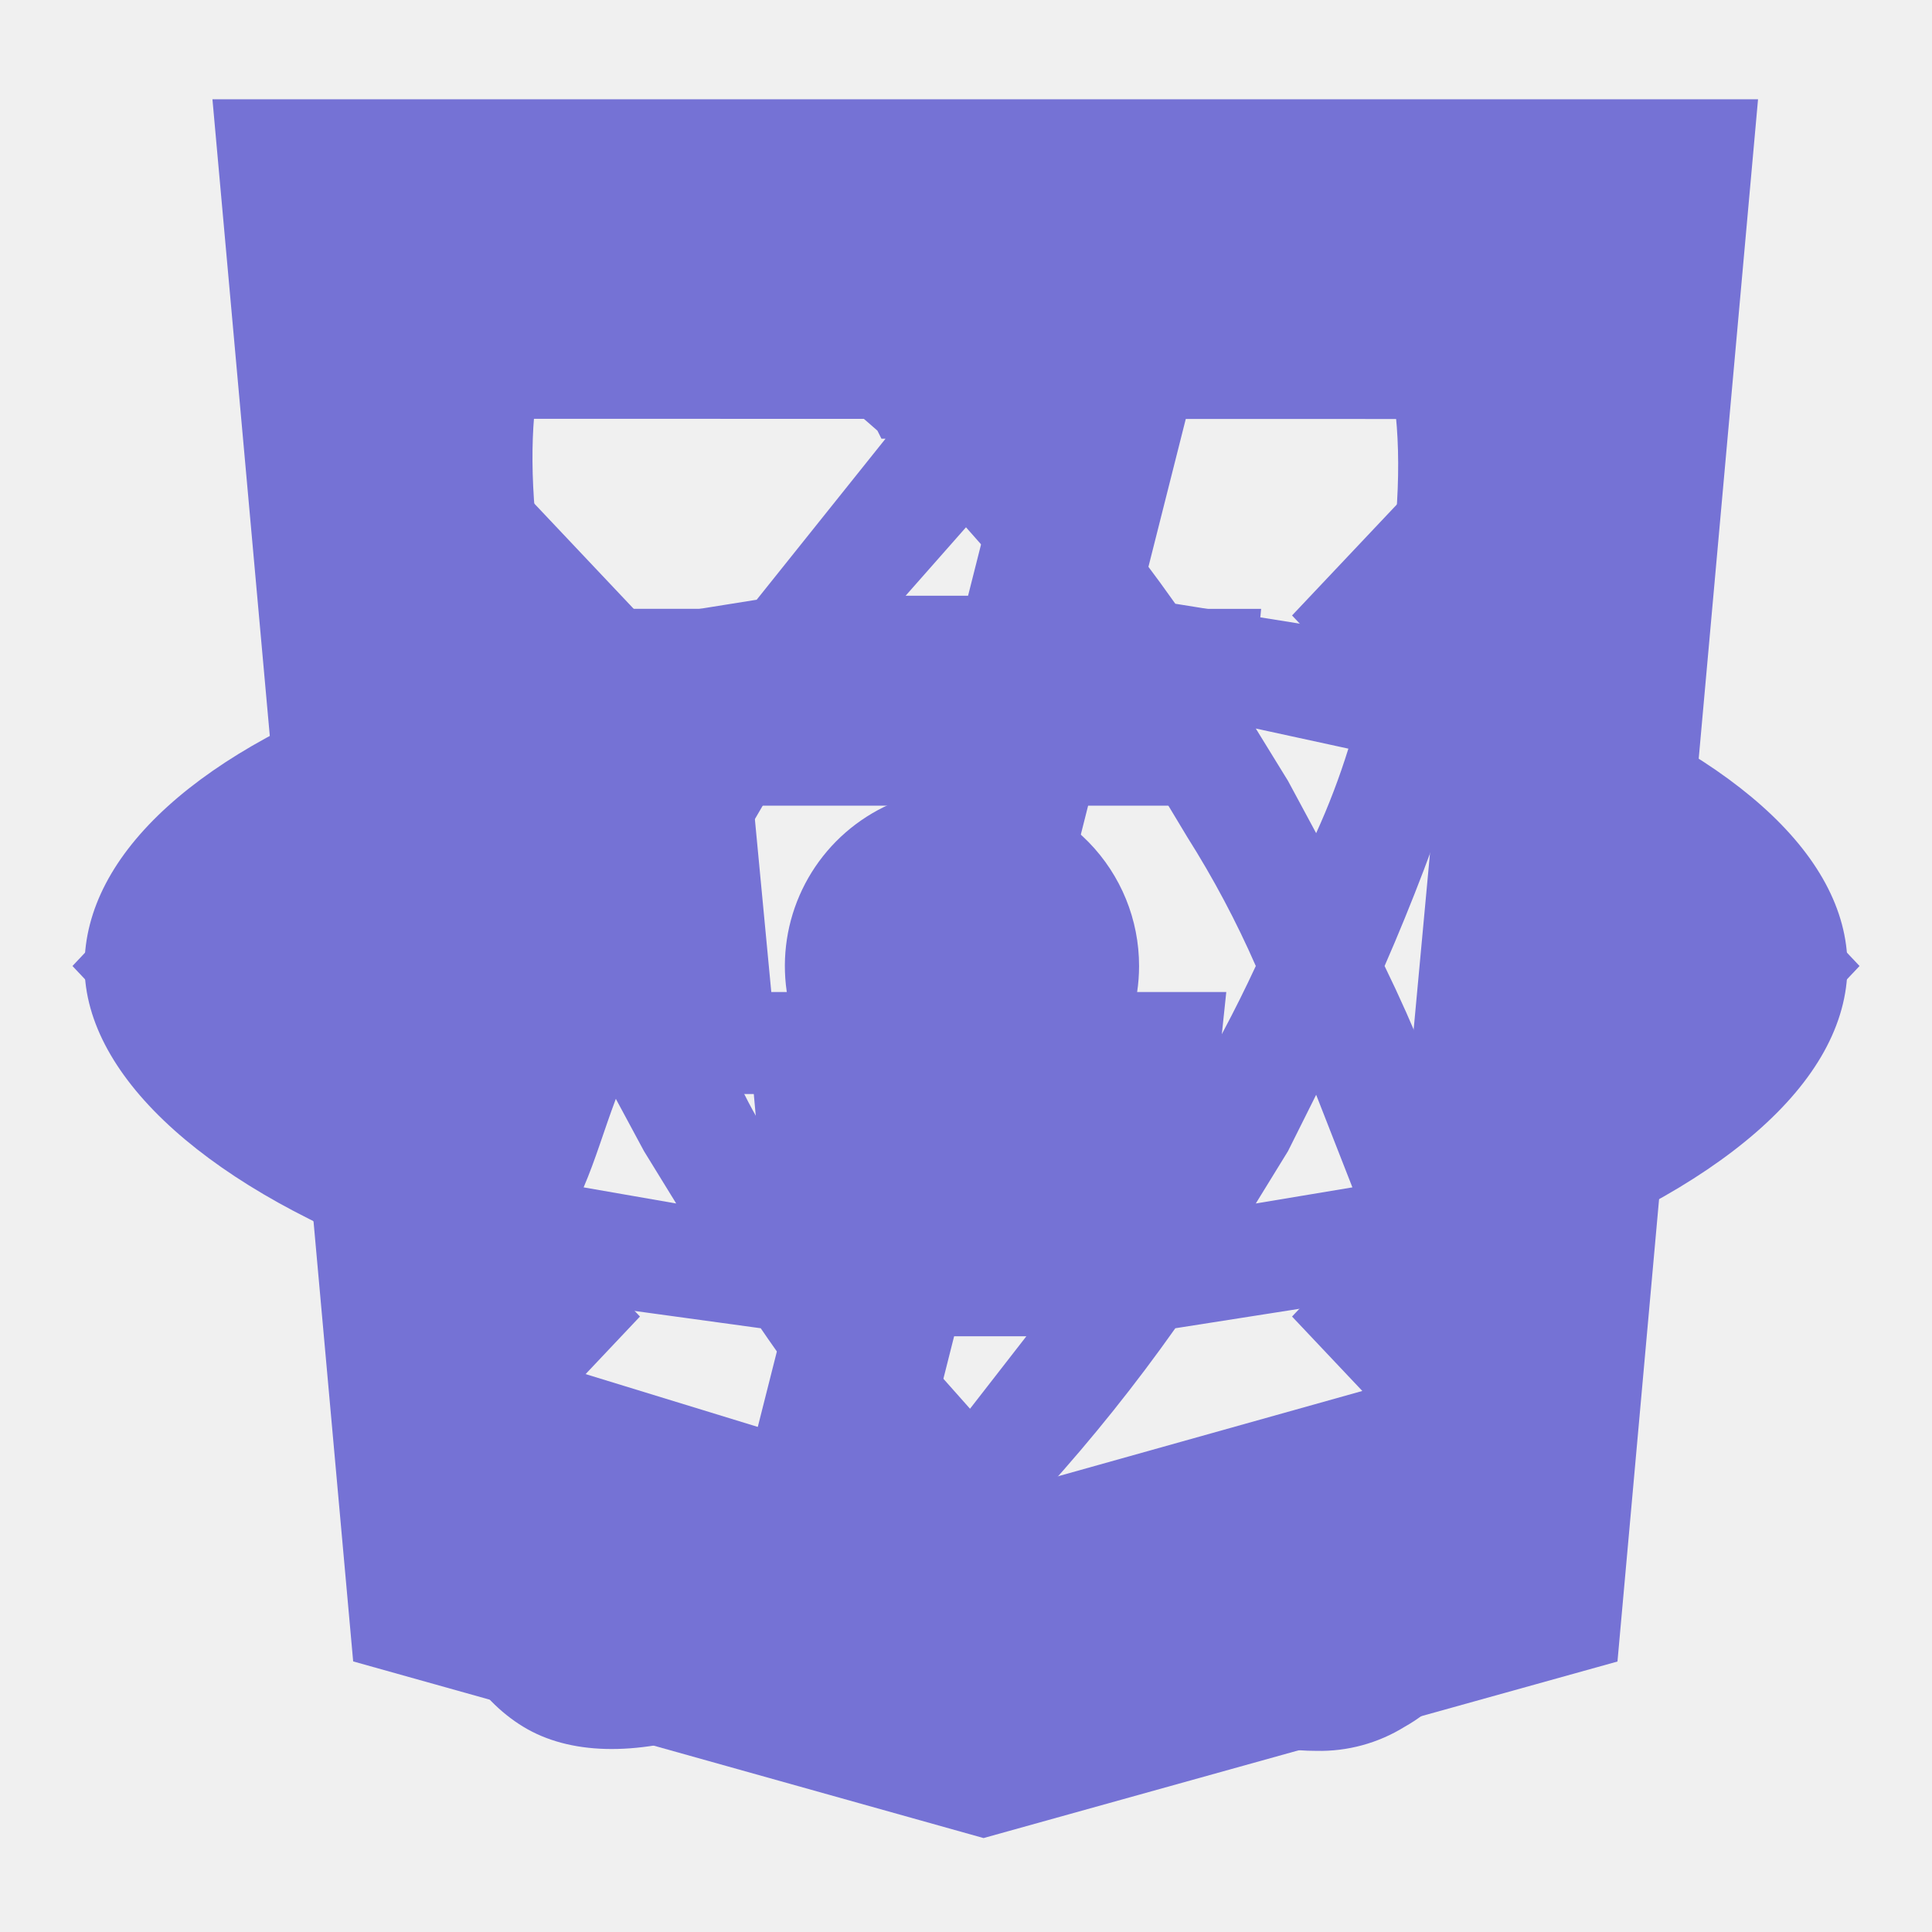
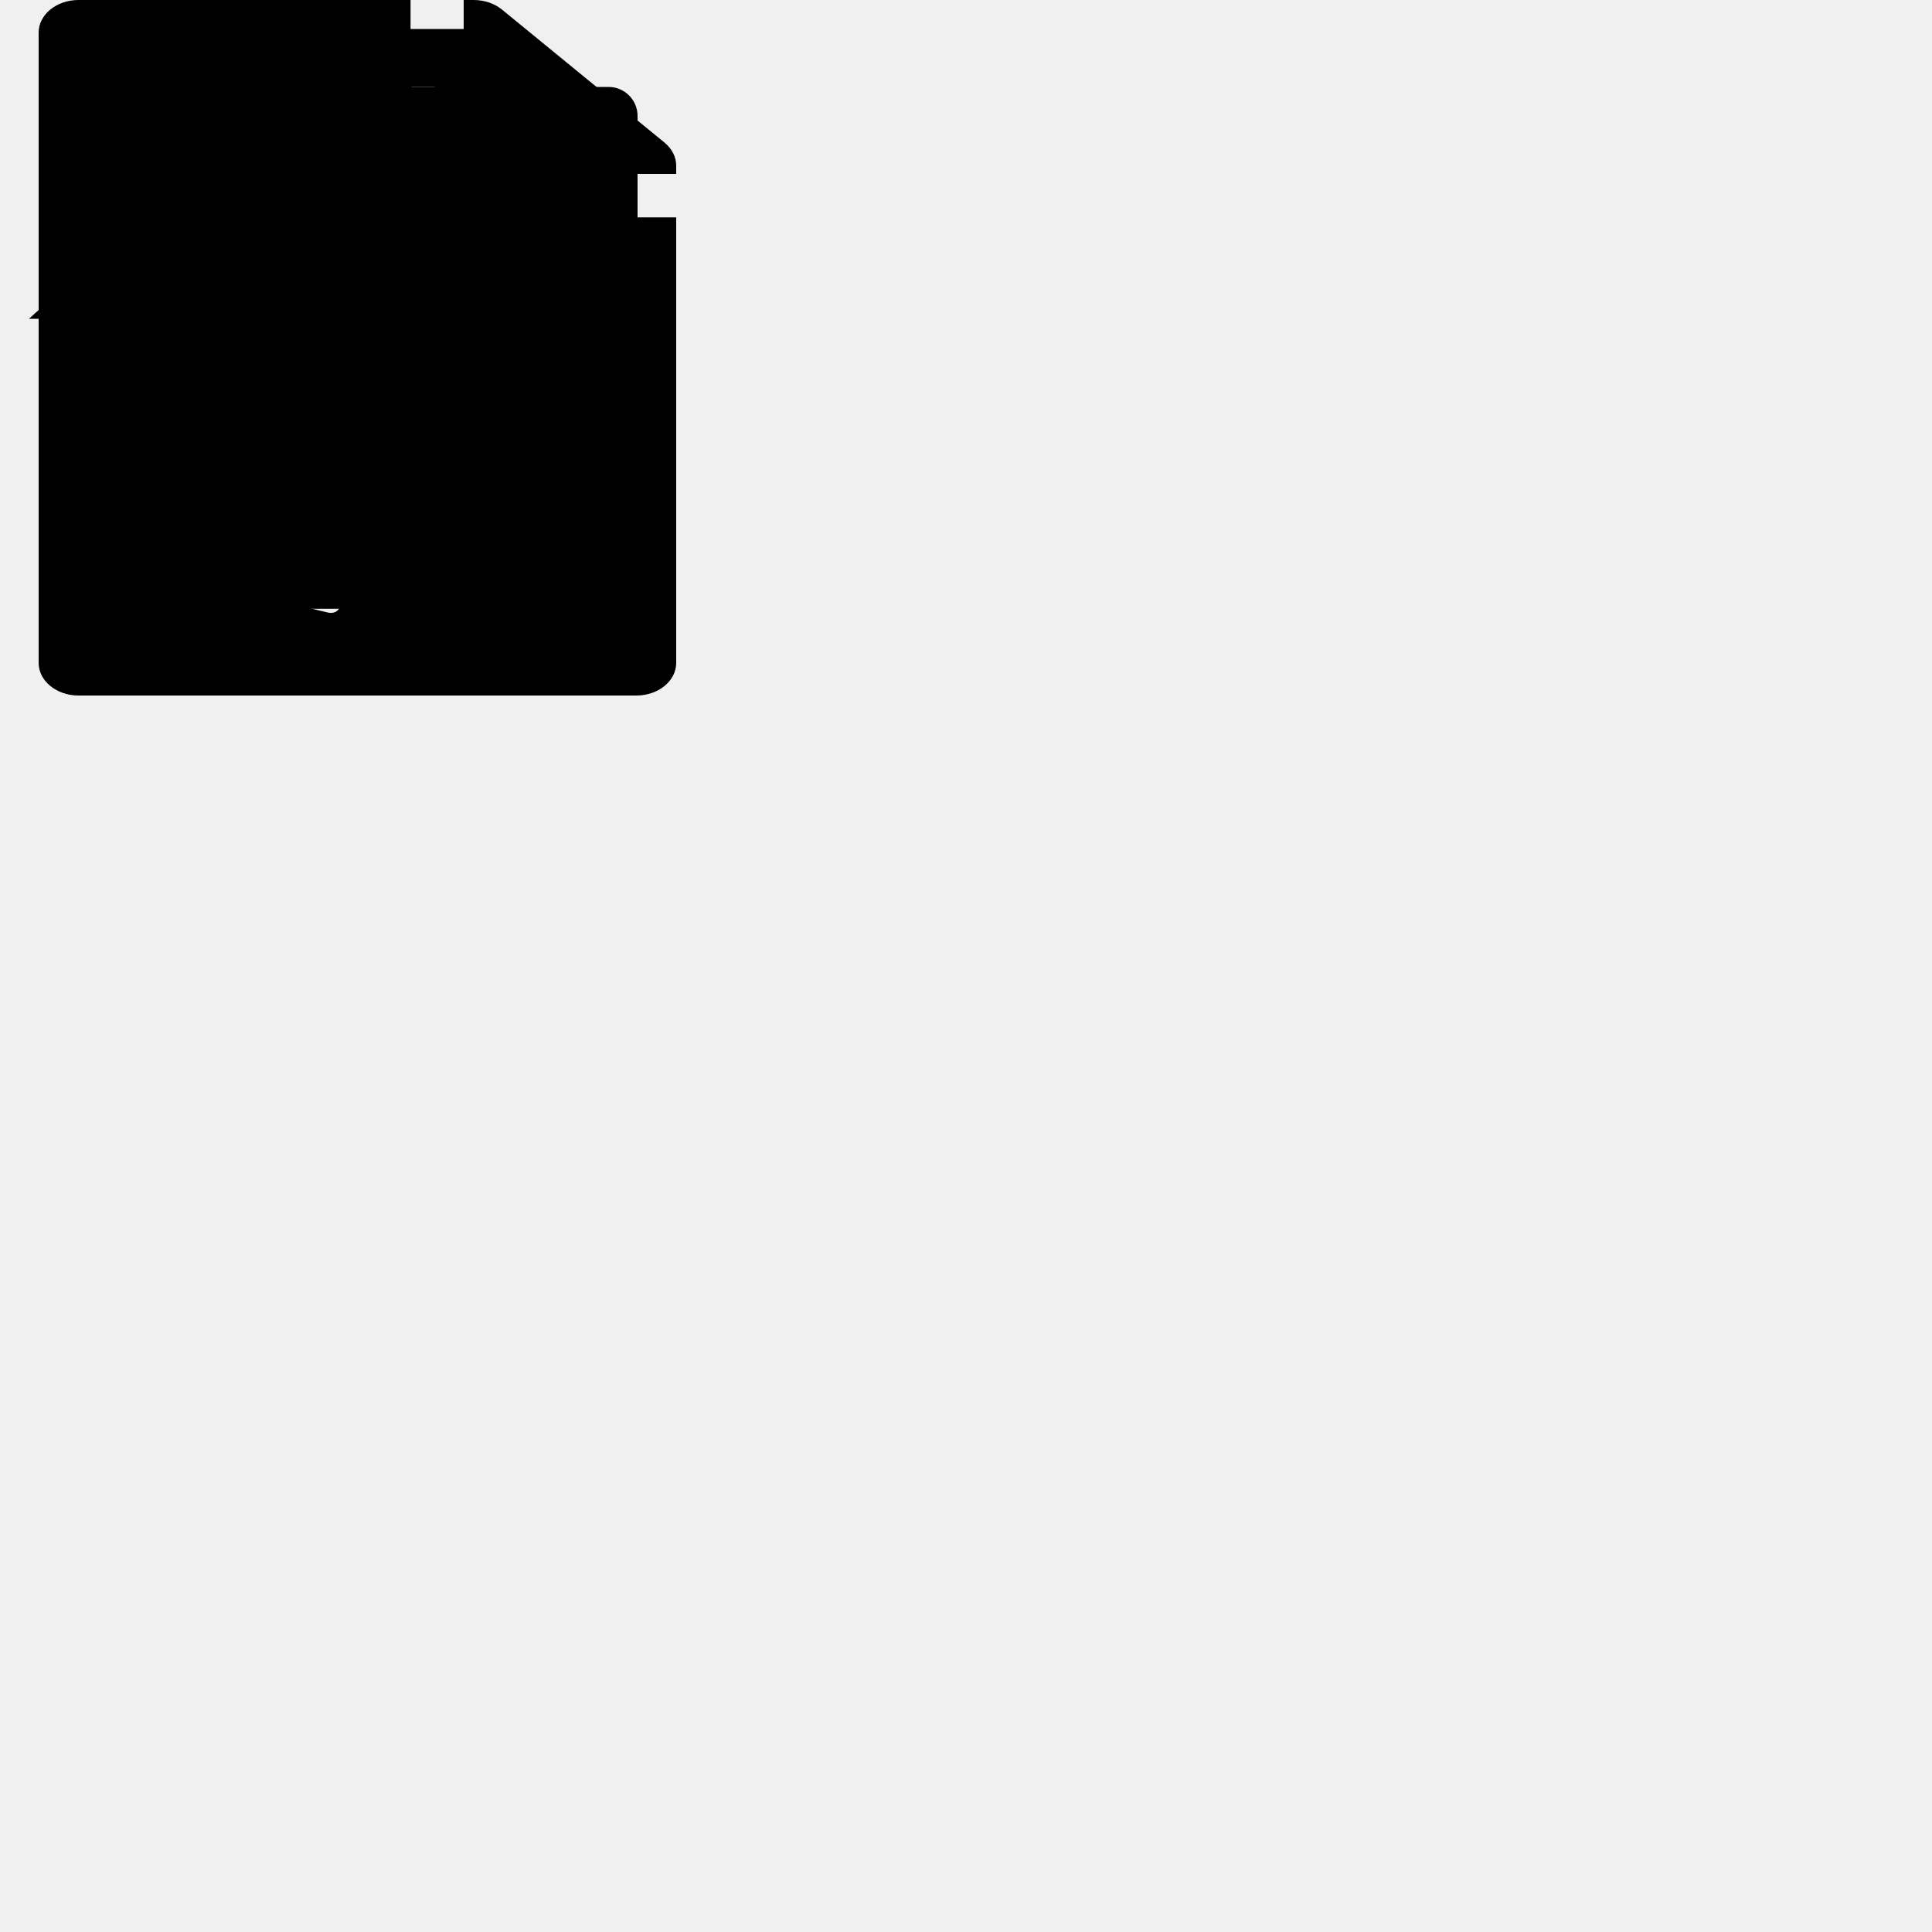
<svg xmlns="http://www.w3.org/2000/svg" width="50" height="50" viewBox=" 0 0 50 50" fill="none">
-   <g id="code">
-     <path fill-rule="evenodd" clip-rule="evenodd" d="M18.312 42.065L27.262 6.688L31.438 7.872L22.488 43.312L18.312 42.065Z" fill="#7572D5" />
-     <path fill-rule="evenodd" clip-rule="evenodd" d="M13.502 12.688L16.562 15.928L7.995 25L16.562 34.072L13.502 37.312L1.875 25L13.502 12.688Z" fill="#7572D5" />
-     <path fill-rule="evenodd" clip-rule="evenodd" d="M36.498 12.688L33.438 15.928L42.005 25L33.438 34.072L36.498 37.312L48.125 25L36.498 12.688Z" fill="#7572D5" />
+   <g id="mobileHome">
+     <path d="M15 15C15 15.199 14.921 15.39 14.78 15.53C14.64 15.671 14.449 15.75 14.25 15.75H3.75C3.551 15.75 3.36 15.671 3.22 15.53C3.079 15.39 3 15.199 3 15V8.25H0.75L8.495 1.209C8.633 1.083 8.813 1.014 9 1.014C9.187 1.014 9.367 1.083 9.505 1.209L17.25 8.25H15V15Z" fill="currentColor" />
  </g>
-   <g id="react_logo">
-     <path d="M47.812 25C47.812 22.083 44.688 19.375 39.479 17.5L38.542 17.188V16.771C39.688 11.042 38.854 6.771 36.25 5.208C33.646 3.646 29.792 5.104 25.625 8.75L25 9.375L24.792 9.167H24.583C20.312 5.208 16.146 3.854 13.542 5.312C10.938 6.771 10.208 10.833 11.25 16.146C11.36 16.484 11.43 16.833 11.458 17.188L10.312 17.604C5.208 19.375 2.188 22.083 2.188 25C2.188 27.917 5.521 30.833 10.729 32.708L11.458 32.917C11.33 33.285 11.259 33.672 11.25 34.062C10.208 39.271 11.146 43.229 13.542 44.688C15.938 46.146 20.312 44.792 24.479 41.146L25.104 40.625L25.938 41.458C28.854 43.958 31.771 45.312 34.062 45.312C34.871 45.331 35.667 45.114 36.354 44.688C38.958 43.229 39.896 38.958 38.75 33.542V33.333C38.705 33.162 38.67 32.988 38.646 32.812H38.958C44.479 30.833 47.812 28.021 47.812 25ZM44.792 25C44.792 26.25 42.5 28.438 38.021 29.896H37.812C37.266 28.22 36.605 26.584 35.833 25C36.562 23.333 37.188 21.667 37.708 20.104L38.542 20.312C42.708 21.771 44.792 23.75 44.792 25ZM27.917 39.167L27.083 38.542C28.276 37.22 29.389 35.829 30.417 34.375L35.729 33.542C35.833 33.75 35.833 33.958 35.938 34.062C36.309 35.949 36.379 37.883 36.146 39.792C35.999 40.705 35.561 41.545 34.896 42.188C33.854 42.812 31.042 41.979 27.917 39.167ZM26.562 34.583L25.104 36.458L23.438 34.583H26.562ZM12.292 20C12.815 21.717 13.477 23.39 14.271 25C13.476 26.646 12.815 28.353 12.292 30.104L11.667 29.896C9.843 29.32 8.145 28.401 6.667 27.188C6.284 26.945 5.956 26.626 5.705 26.249C5.454 25.872 5.284 25.447 5.208 25C5.208 23.75 7.292 21.771 11.25 20.417L12.292 20ZM23.438 15.417L25 13.646L26.562 15.417H23.438ZM34.896 7.812C36.042 8.437 36.667 11.562 35.729 16.146C35.734 16.202 35.727 16.259 35.709 16.313C35.691 16.366 35.663 16.416 35.625 16.458L30.417 15.625C29.389 14.171 28.276 12.78 27.083 11.458L27.708 10.938C31.042 8.021 33.75 7.187 34.896 7.812ZM17.5 18.854L16.667 20.208L15.938 21.562C15.625 20.833 15.417 20.104 15.104 19.271L17.5 18.854ZM15.104 30.729C15.417 30 15.625 29.271 15.938 28.438L16.667 29.792L17.5 31.146L15.104 30.729ZM32.5 25C31.97 26.142 31.379 27.255 30.729 28.333C30.104 29.479 29.375 30.521 28.75 31.562H21.25C20.521 30.417 19.792 29.375 19.271 28.333C18.616 27.258 18.025 26.145 17.5 25C18.005 23.846 18.597 22.732 19.271 21.667C19.869 20.587 20.53 19.544 21.25 18.542C23.746 18.333 26.254 18.333 28.75 18.542C29.479 19.583 30.104 20.625 30.729 21.667C31.403 22.732 31.995 23.846 32.5 25ZM33.333 20.208L32.5 18.854L34.896 19.375C34.664 20.121 34.386 20.851 34.062 21.562L33.333 20.208ZM32.5 31.146L33.333 29.792L34.062 28.333L35 30.729L32.5 31.146ZM22.812 11.354H22.917L19.583 15.521L14.375 16.354C14.271 16.042 14.271 15.833 14.167 15.521C13.333 11.25 13.958 8.333 15 7.812C15.277 7.631 15.61 7.557 15.938 7.604C17.396 7.604 19.896 8.646 22.708 11.146L22.812 11.354ZM14.167 34.583C14.186 34.262 14.256 33.945 14.375 33.646L19.688 34.375C20.689 35.848 21.803 37.241 23.021 38.542L22.812 38.75L22.604 38.958C21.184 40.274 19.521 41.3 17.708 41.979C17.311 42.187 16.875 42.313 16.427 42.349C15.98 42.385 15.53 42.33 15.104 42.188C13.958 41.562 13.333 38.75 14.167 34.583Z" fill="#7572D5" />
-     <path d="M25 20.417C24.089 20.396 23.193 20.647 22.426 21.138C21.659 21.629 21.055 22.337 20.692 23.173C20.329 24.008 20.223 24.933 20.388 25.828C20.553 26.724 20.981 27.551 21.618 28.202C22.255 28.854 23.071 29.301 23.963 29.486C24.855 29.672 25.781 29.587 26.625 29.243C27.468 28.9 28.191 28.313 28.699 27.557C29.207 26.801 29.479 25.911 29.479 25C29.48 23.802 29.011 22.652 28.174 21.795C27.337 20.939 26.197 20.444 25 20.417Z" fill="#7572D5" />
+   <defs>
+     <clipPath id="clip0_45165_359">
+ 
+         </clipPath>
+   </defs>
+   <g id="mobileSkills">
+     <path d="M17.5 4.287V4.5H12V0H12.26C12.534 0 12.796 0.089 12.99 0.247L17.198 3.69C17.391 3.849 17.5 4.063 17.5 4.287ZM11.656 5.625C11.089 5.625 10.625 5.245 10.625 4.781V0H2.031C1.462 0 1 0.378 1 0.844V17.156C1 17.622 1.462 18 2.031 18H16.469C17.038 18 17.5 17.622 17.5 17.156V5.625H11.656ZM6.294 14.08C6.273 14.098 6.248 14.113 6.22 14.123C6.193 14.134 6.163 14.139 6.132 14.14C6.102 14.141 6.071 14.137 6.043 14.128C6.014 14.119 5.988 14.106 5.966 14.089L3.179 11.951C3.156 11.933 3.137 11.912 3.125 11.888C3.112 11.864 3.105 11.838 3.105 11.812C3.105 11.787 3.112 11.761 3.125 11.737C3.137 11.713 3.156 11.692 3.179 11.674L5.966 9.536C5.988 9.519 6.014 9.506 6.043 9.497C6.071 9.488 6.102 9.484 6.132 9.485C6.163 9.486 6.193 9.491 6.22 9.502C6.248 9.512 6.273 9.527 6.294 9.545L7.135 10.279C7.157 10.297 7.173 10.319 7.184 10.343C7.195 10.367 7.199 10.393 7.198 10.418C7.196 10.443 7.189 10.468 7.175 10.491C7.162 10.514 7.143 10.534 7.119 10.551L5.368 11.812L7.119 13.074C7.143 13.091 7.162 13.111 7.175 13.134C7.189 13.157 7.196 13.182 7.198 13.207C7.199 13.232 7.195 13.258 7.184 13.282C7.173 13.306 7.157 13.328 7.135 13.346L6.294 14.08ZM8.498 15.855L7.318 15.575C7.259 15.561 7.21 15.528 7.18 15.484C7.15 15.44 7.143 15.388 7.16 15.339L9.8 7.899C9.817 7.851 9.857 7.81 9.911 7.786C9.965 7.762 10.029 7.756 10.088 7.77L11.267 8.05C11.297 8.057 11.324 8.069 11.348 8.084C11.372 8.1 11.391 8.119 11.406 8.141C11.421 8.163 11.43 8.187 11.433 8.212C11.437 8.236 11.434 8.262 11.426 8.286L8.786 15.726C8.777 15.749 8.763 15.772 8.744 15.791C8.725 15.811 8.701 15.827 8.675 15.839C8.648 15.851 8.619 15.859 8.588 15.861C8.558 15.864 8.527 15.862 8.498 15.855ZM15.407 11.951L12.62 14.089C12.598 14.106 12.572 14.119 12.543 14.128C12.514 14.137 12.484 14.141 12.454 14.14C12.423 14.139 12.393 14.134 12.366 14.123C12.338 14.113 12.313 14.098 12.292 14.08L11.451 13.346C11.429 13.328 11.413 13.306 11.402 13.282C11.391 13.258 11.387 13.232 11.388 13.207C11.39 13.182 11.397 13.157 11.411 13.134C11.424 13.111 11.443 13.091 11.467 13.074L13.218 11.812L11.467 10.551C11.443 10.534 11.424 10.514 11.411 10.491C11.397 10.468 11.39 10.443 11.388 10.418C11.387 10.393 11.391 10.367 11.402 10.343C11.413 10.319 11.429 10.297 11.451 10.279L12.292 9.545C12.313 9.527 12.338 9.512 12.366 9.502C12.393 9.491 12.423 9.486 12.454 9.485C12.484 9.484 12.515 9.488 12.543 9.497C12.572 9.506 12.598 9.519 12.62 9.536L15.407 11.674C15.43 11.692 15.449 11.713 15.461 11.737C15.474 11.761 15.48 11.787 15.48 11.812C15.48 11.838 15.474 11.864 15.461 11.888C15.449 11.912 15.43 11.933 15.407 11.951Z" fill="currentColor" />
  </g>
-   <g id="html_logo">
-     <path d="M38.051 10.844L12.946 10.838L13.351 15.755L32.638 15.758L32.152 20.85H19.503L19.961 25.674H31.736L31.039 32.281L25.497 33.789L19.866 32.27L19.508 28.313H14.536L15.088 35.541L25.497 38.734L35.731 35.865L38.049 10.845L38.051 10.844ZM5.498 2.569H45.498L41.86 43L25.454 47.569L9.14 42.997L5.498 2.569Z" fill="#7572D5" />
+   <defs>
+     <clipPath id="clip0_45165_362">
+ 
+             </clipPath>
+   </defs>
+   <g id="portfolio">
+     <path d="M6.75 9.75V12H11.25V9.75H16.5V15C16.5 15.199 16.421 15.39 16.28 15.53C16.14 15.671 15.949 15.75 15.75 15.75H2.25C2.051 15.75 1.86 15.671 1.72 15.53C1.579 15.39 1.5 15.199 1.5 15V9.75H6.75ZM8.25 8.25H9.75V10.5H8.25V8.25ZM5.25 3.75V1.5C5.25 1.301 5.329 1.11 5.47 0.97C5.61 0.829 5.801 0.75 6 0.75H12C12.199 0.75 12.39 0.829 12.53 0.97C12.671 1.11 12.75 1.301 12.75 1.5V3.75H15.75C15.949 3.75 16.14 3.829 16.28 3.97C16.421 4.11 16.5 4.301 16.5 4.5V8.25H11.25V6.75H6.75V8.25H1.5V4.5C1.5 4.301 1.579 4.11 1.72 3.97C1.86 3.829 2.051 3.75 2.25 3.75H5.25ZM6.75 2.25V3.75H11.25V2.25H6.75Z" fill="currentColor" />
  </g>
+   <defs>
+     <clipPath id="clip0_45165_368">
+ 
+             </clipPath>
+   </defs>
+   <g id="contacts">
+     <path d="M4.841 14.25L1.5 16.875V3C1.5 2.801 1.579 2.61 1.72 2.47C1.86 2.329 2.051 2.25 2.25 2.25H15.75C15.949 2.25 16.14 2.329 16.28 2.47C16.421 2.61 16.5 2.801 16.5 3V13.5C16.5 13.699 16.421 13.89 16.28 14.03C16.14 14.171 15.949 14.25 15.75 14.25H4.841Z" fill="currentColor" />
+   </g>
+   <defs>
+     <clipPath id="clip0_45165_374">
+       <rect width="18" height="18" fill="white" />
+     </clipPath>
+   </defs>
</svg>
